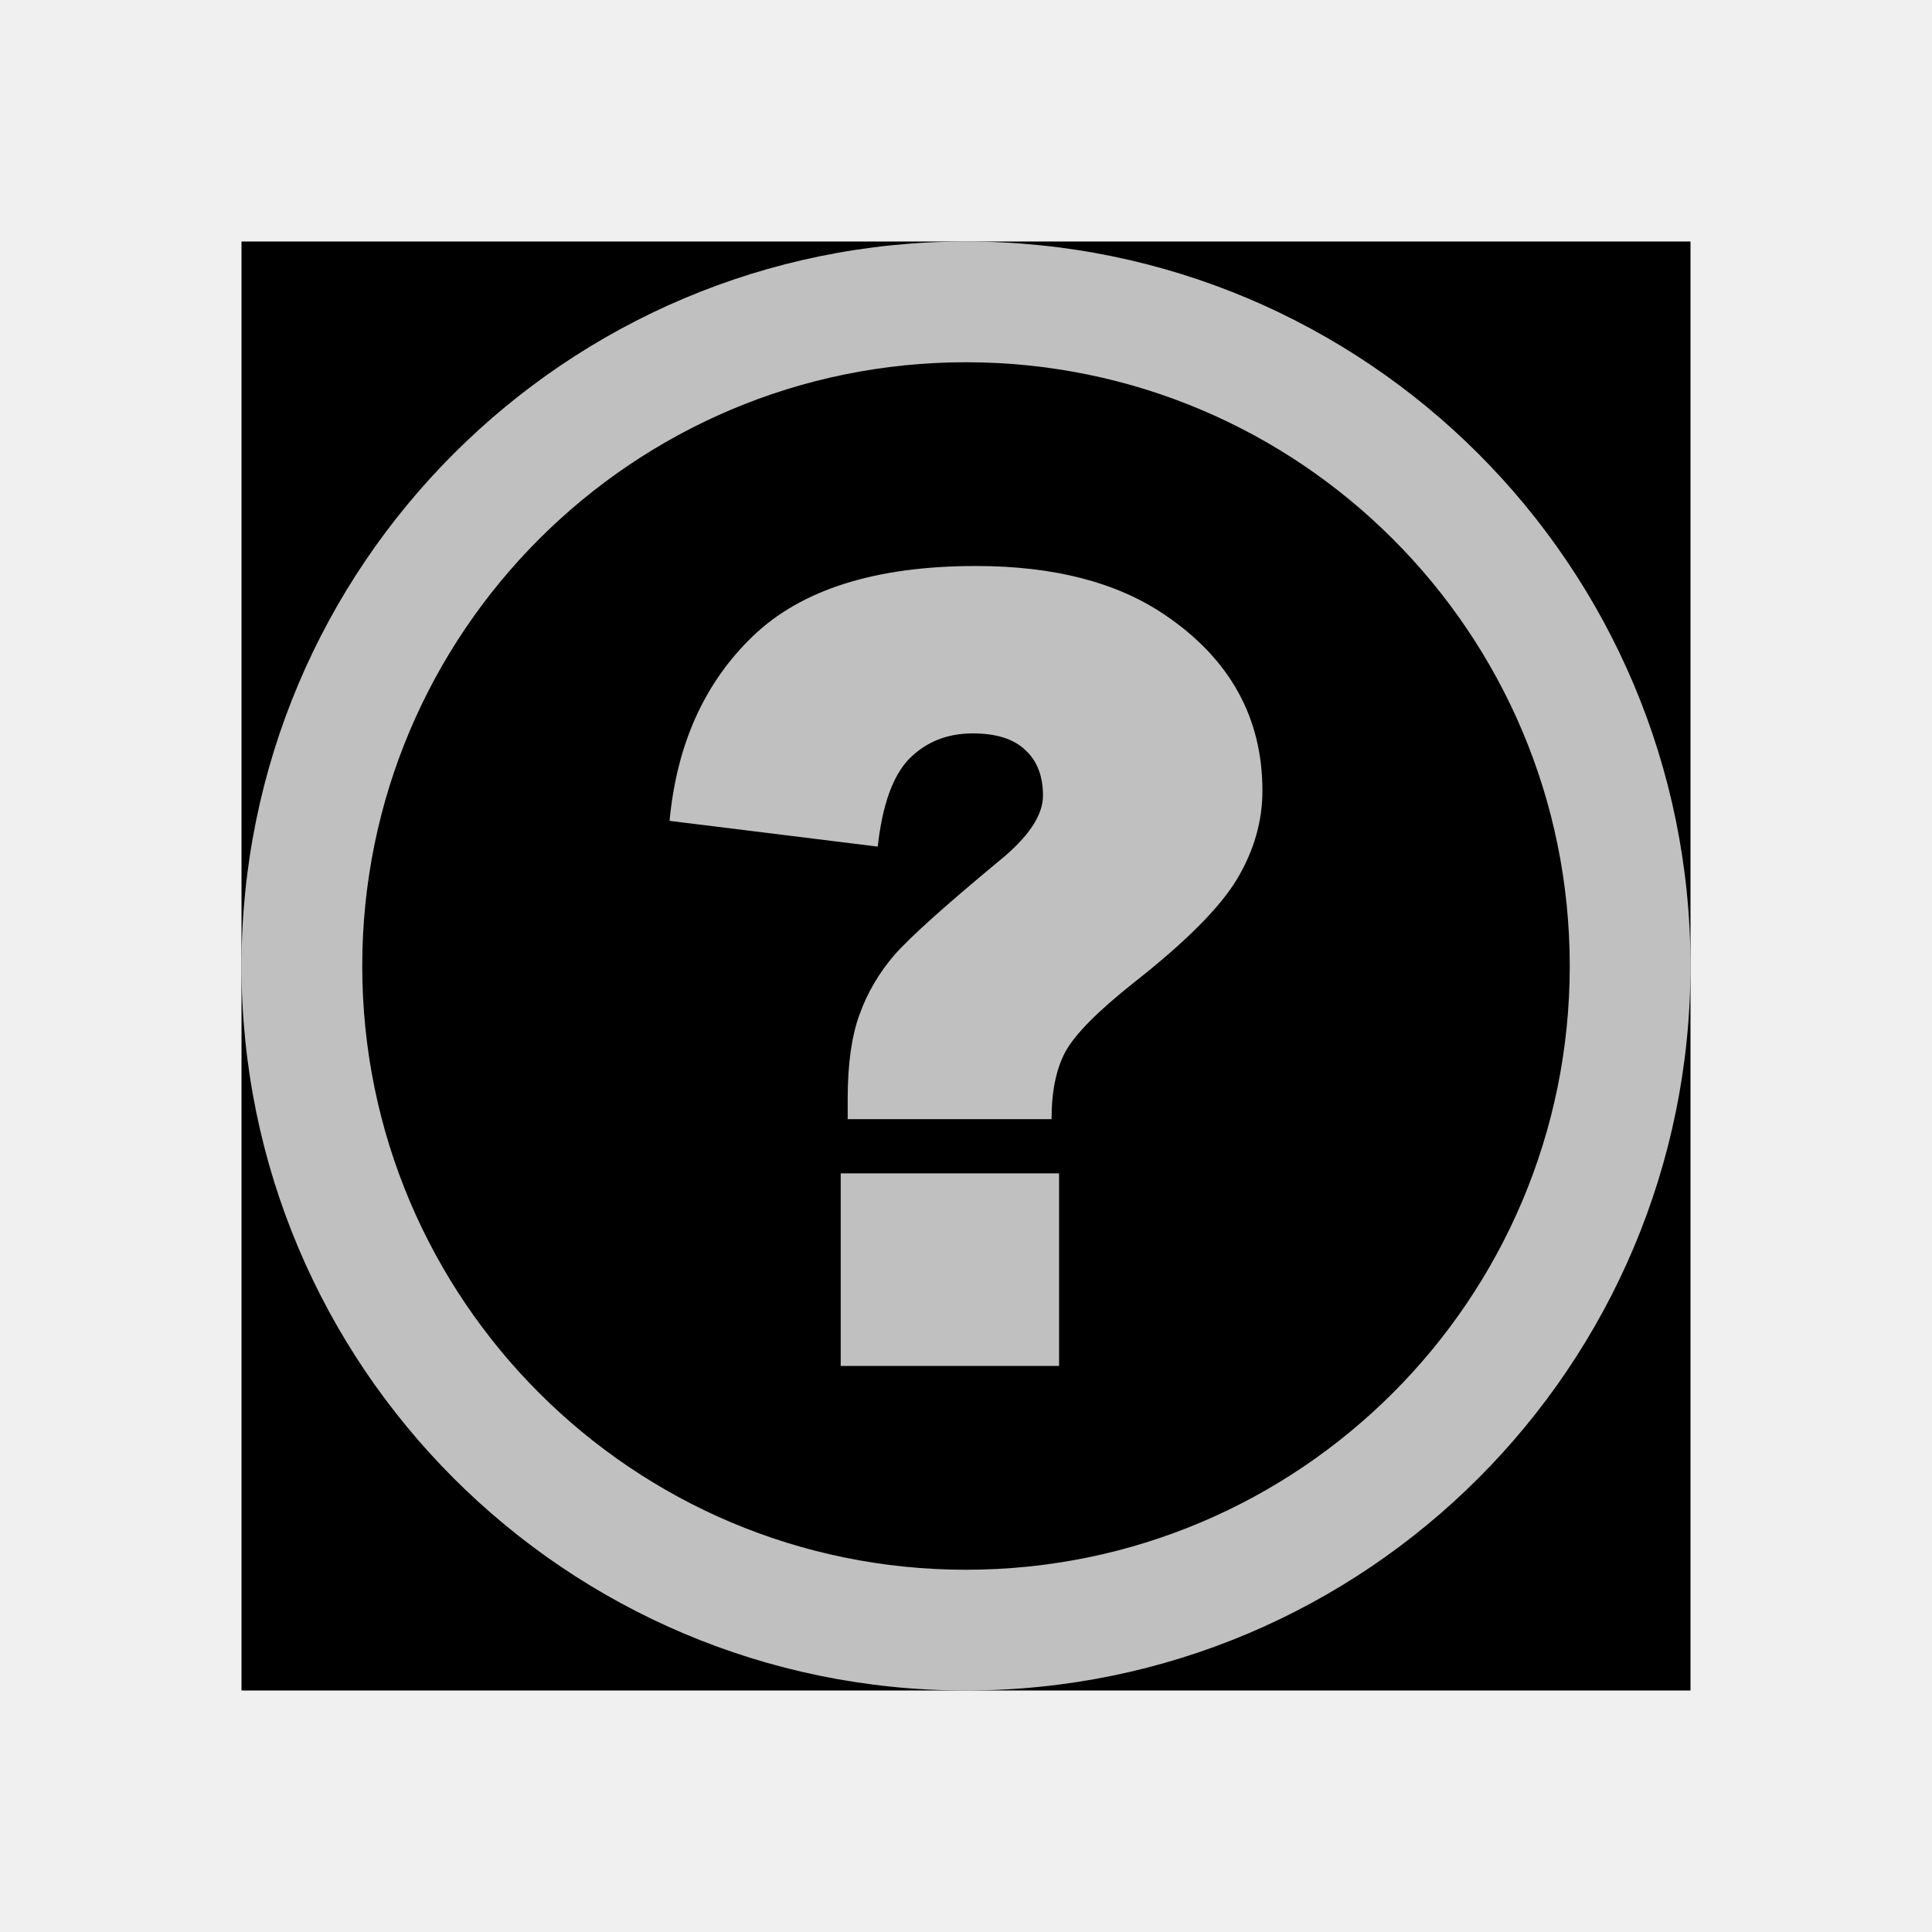
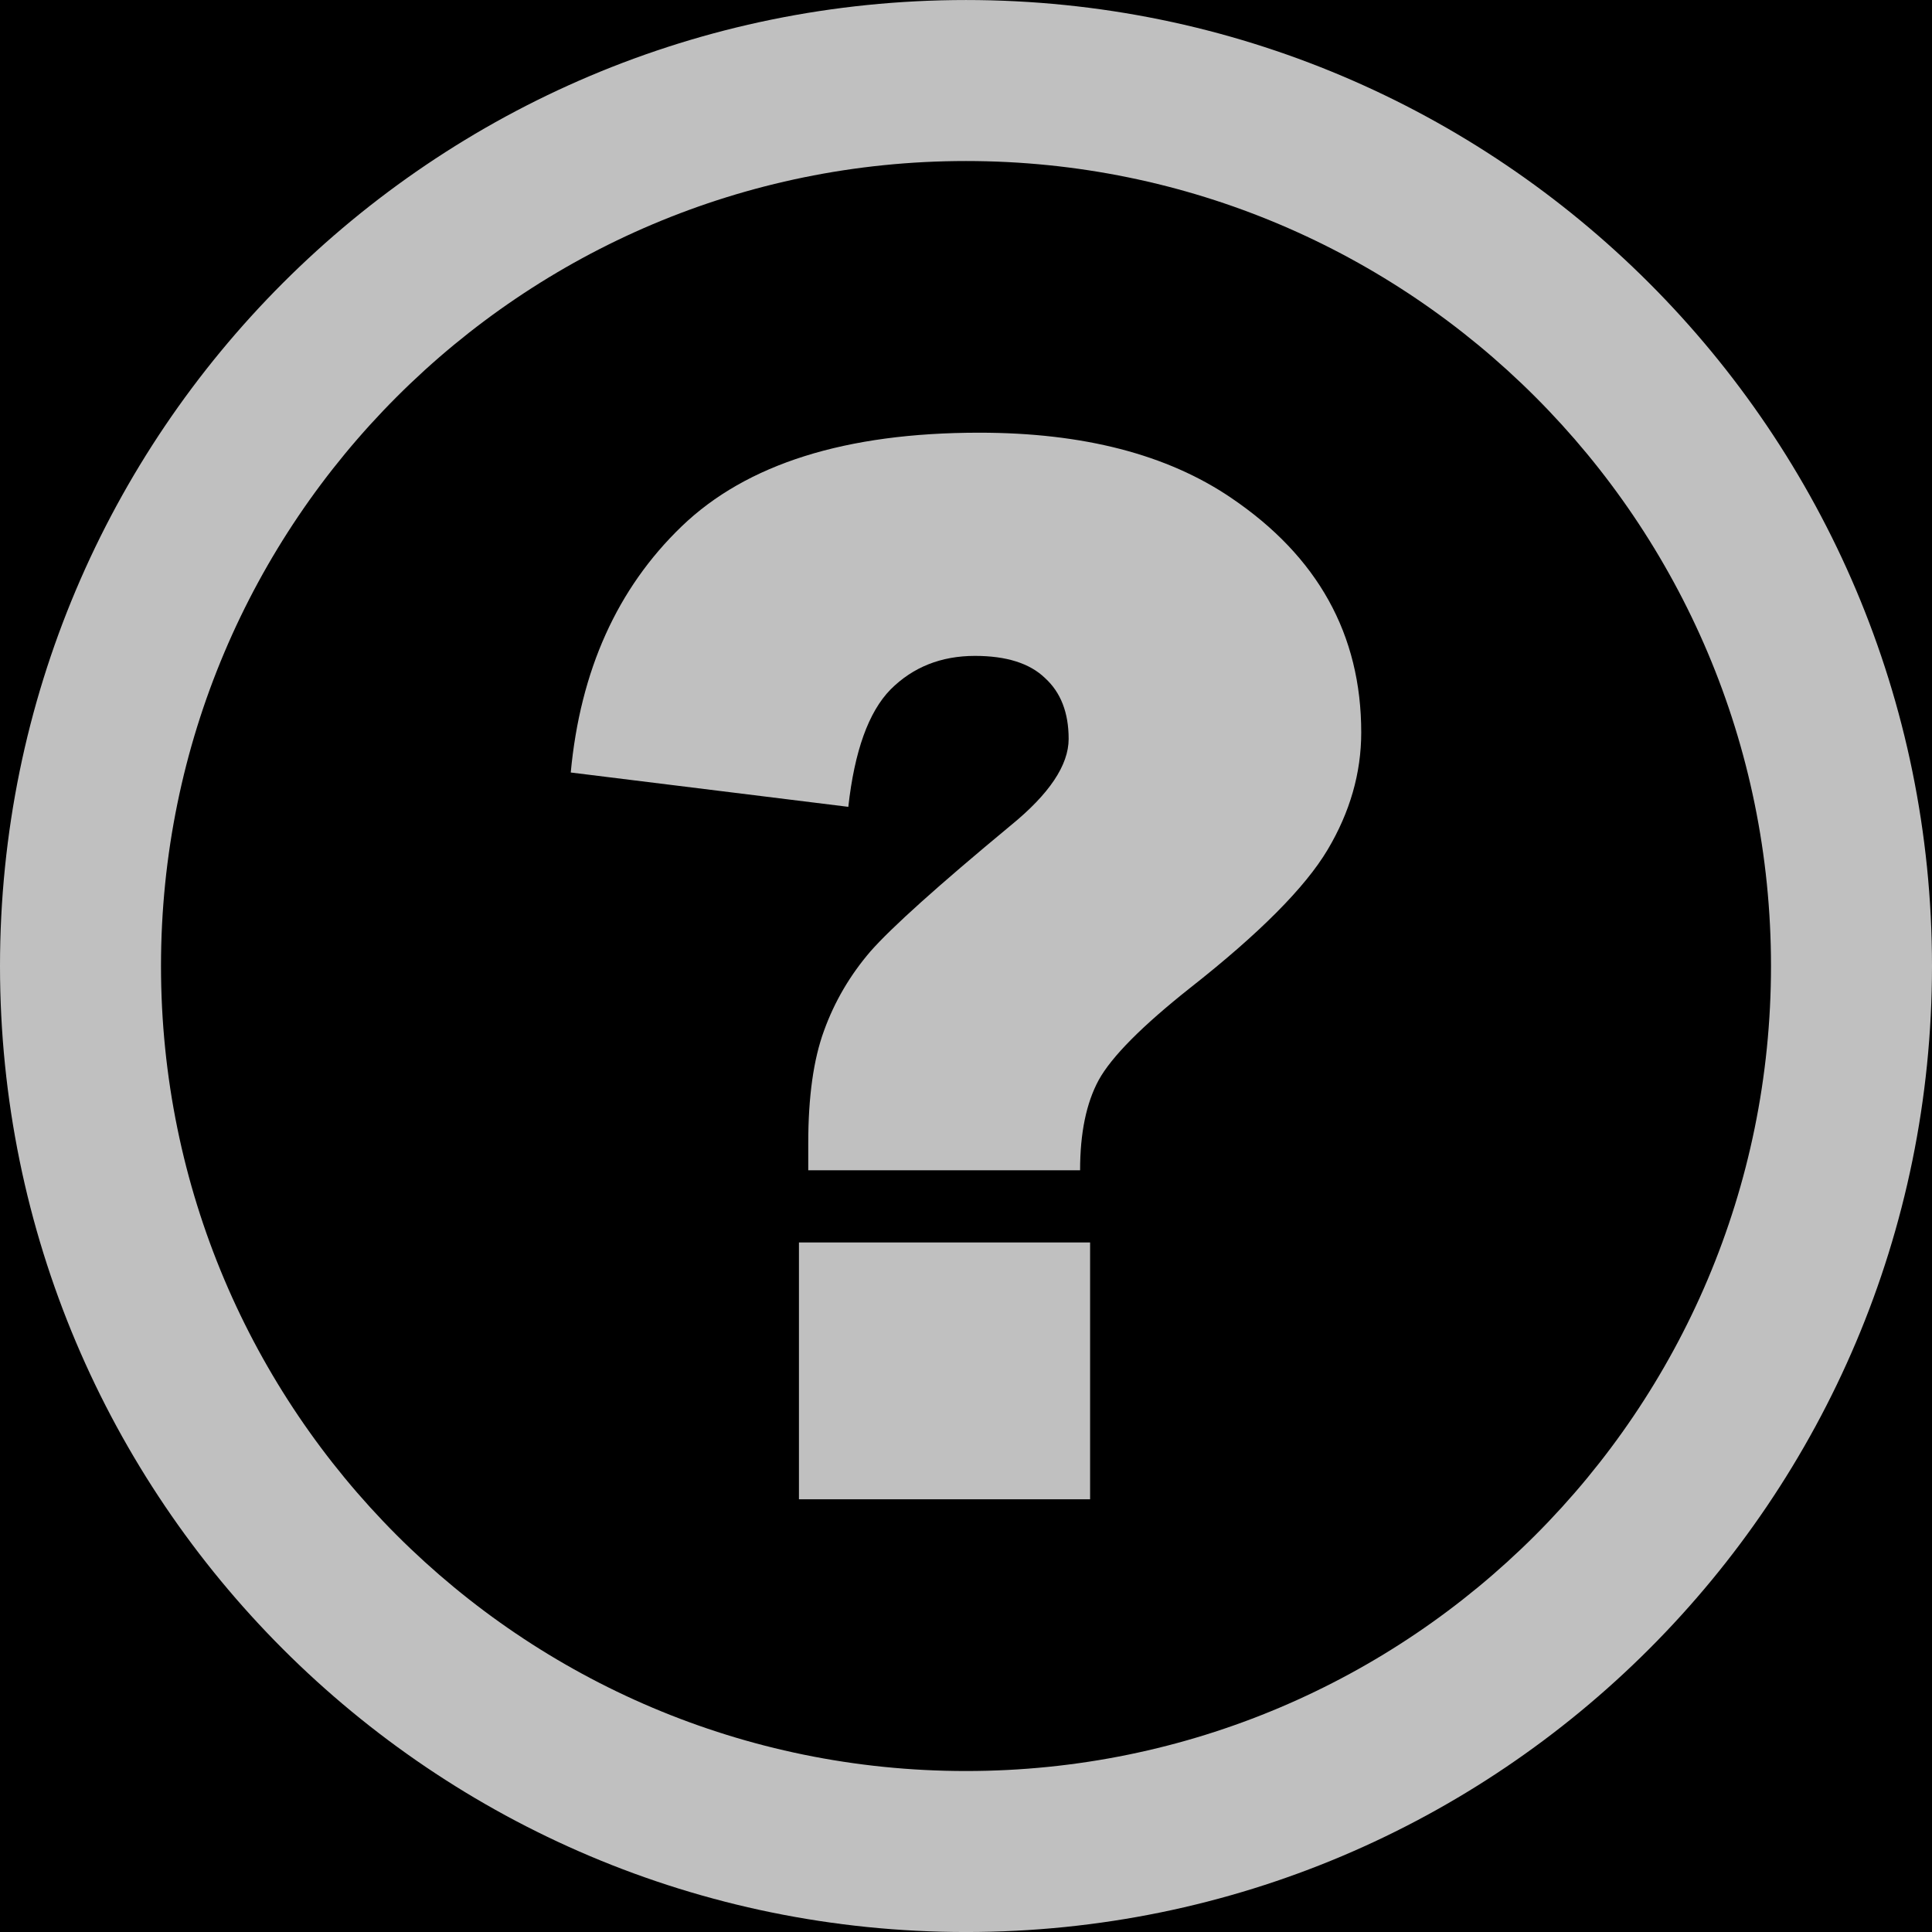
- <svg xmlns="http://www.w3.org/2000/svg" width="1024" height="1024" id="svg2" version="1.1">
+ <svg xmlns="http://www.w3.org/2000/svg" width="24" height="24" id="svg2" version="1.1">
  <defs id="defs4" />
-   <g id="background">
-     <rect style="fill:#000000;fill-opacity:1;stroke:none" id="rect3758" width="768" height="768" x="128" y="128" />
+   <g id="background" transform="translate(0,-1000)">
+     <path style="fill:#000000;fill-opacity:1;stroke:none" d="m 0,1000 0,24 24,0 0,-24 -24,0 z" id="rect3758" />
  </g>
-   <g id="icon" transform="translate(0,-28.36218)">
-     <g transform="matrix(4.044415,0,0,4.044415,-1104.676,-883.0363)" style="font-size:40px;font-style:normal;font-weight:normal;line-height:125%;letter-spacing:0px;word-spacing:0px;opacity:0.8;fill:#ffffff;fill-opacity:0.941;stroke:none;font-family:Sans" id="flowRoot3777">
-       <path d="m 410.945,372.016 -26.719,0 0,-2.672 c -3e-5,-4.547 0.516,-8.227 1.547,-11.039 1.031,-2.859 2.555,-5.461 4.57,-7.805 2.062,-2.344 6.656,-6.469 13.781,-12.375 3.797,-3.094 5.695,-5.93 5.695,-8.508 -5e-5,-2.578 -0.773,-4.57 -2.32,-5.977 -1.5,-1.453 -3.797,-2.18 -6.891,-2.18 -3.328,8e-5 -6.094,1.102 -8.297,3.305 -2.156,2.203 -3.539,6.047 -4.148,11.531 l -27.281,-3.375 c 0.938,-10.031 4.57,-18.094 10.898,-24.188 6.375,-6.141 16.125,-9.211 29.25,-9.211 10.219,1e-4 18.469,2.133 24.75,6.398 8.531,5.766 12.797,13.453 12.797,23.062 -8e-5,3.984 -1.102,7.828 -3.305,11.531 -2.203,3.703 -6.703,8.227 -13.5,13.57 -4.734,3.75 -7.734,6.773 -9,9.07 -1.219,2.25 -1.828,5.203 -1.828,8.859 m -27.633,7.102 28.617,0 0,25.242 -28.617,0 0,-25.242" style="font-size:144px;font-variant:normal;font-stretch:normal;text-align:start;line-height:125%;writing-mode:lr-tb;text-anchor:start;fill:#ffffff;font-family:Arial Black;-inkscape-font-specification:'Arial Black,'" id="path3804" />
+   <g id="icon" transform="translate(0,-1028.362)">
+     <g id="g2988" transform="matrix(0.03125,0,0,0.03125,-4,1023.476)">
+       <g id="flowRoot3777" style="font-size:40px;font-style:normal;font-weight:normal;line-height:125%;letter-spacing:0px;word-spacing:0px;opacity:0.8;fill:#ffffff;fill-opacity:0.941;stroke:none;font-family:Sans" transform="matrix(4.044415,0,0,4.044415,-1104.676,-883.0363)">
+         <path id="path3804" style="font-size:144px;font-variant:normal;font-stretch:normal;text-align:start;line-height:125%;writing-mode:lr-tb;text-anchor:start;fill:#ffffff;font-family:Arial Black;-inkscape-font-specification:'Arial Black,'" d="m 410.945,372.016 -26.719,0 0,-2.672 c -3e-5,-4.547 0.516,-8.227 1.547,-11.039 1.031,-2.859 2.555,-5.461 4.57,-7.805 2.062,-2.344 6.656,-6.469 13.781,-12.375 3.797,-3.094 5.695,-5.93 5.695,-8.508 -5e-5,-2.578 -0.773,-4.57 -2.32,-5.977 -1.5,-1.453 -3.797,-2.18 -6.891,-2.18 -3.328,8e-5 -6.094,1.102 -8.297,3.305 -2.156,2.203 -3.539,6.047 -4.148,11.531 l -27.281,-3.375 c 0.938,-10.031 4.57,-18.094 10.898,-24.188 6.375,-6.141 16.125,-9.211 29.25,-9.211 10.219,1e-4 18.469,2.133 24.75,6.398 8.531,5.766 12.797,13.453 12.797,23.062 -8e-5,3.984 -1.102,7.828 -3.305,11.531 -2.203,3.703 -6.703,8.227 -13.5,13.57 -4.734,3.75 -7.734,6.773 -9,9.07 -1.219,2.25 -1.828,5.203 -1.828,8.859 m -27.633,7.102 28.617,0 0,25.242 -28.617,0 0,-25.242" />
+       </g>
+       <path id="path3785" transform="translate(0,28.36218)" d="M 512,128 C 299.923,128 128,299.923 128,512 128,724.077 299.923,896 512,896 724.077,896 896,724.077 896,512 896,299.923 724.077,128 512,128 z m 0,64 C 688.731,192 832,335.269 832,512 832,688.731 688.731,832 512,832 335.269,832 192,688.731 192,512 192,335.269 335.269,192 512,192 z" style="opacity:0.8;fill:#ffffff;fill-opacity:0.941;stroke:none" />
    </g>
-     <path style="opacity:0.8;fill:#ffffff;fill-opacity:0.941;stroke:none" d="M 512 128 C 299.923 128 128 299.923 128 512 C 128 724.077 299.923 896 512 896 C 724.077 896 896 724.077 896 512 C 896 299.923 724.077 128 512 128 z M 512 192 C 688.731 192 832 335.269 832 512 C 832 688.731 688.731 832 512 832 C 335.269 832 192 688.731 192 512 C 192 335.269 335.269 192 512 192 z " transform="translate(0,28.36218)" id="path3785" />
  </g>
</svg>
